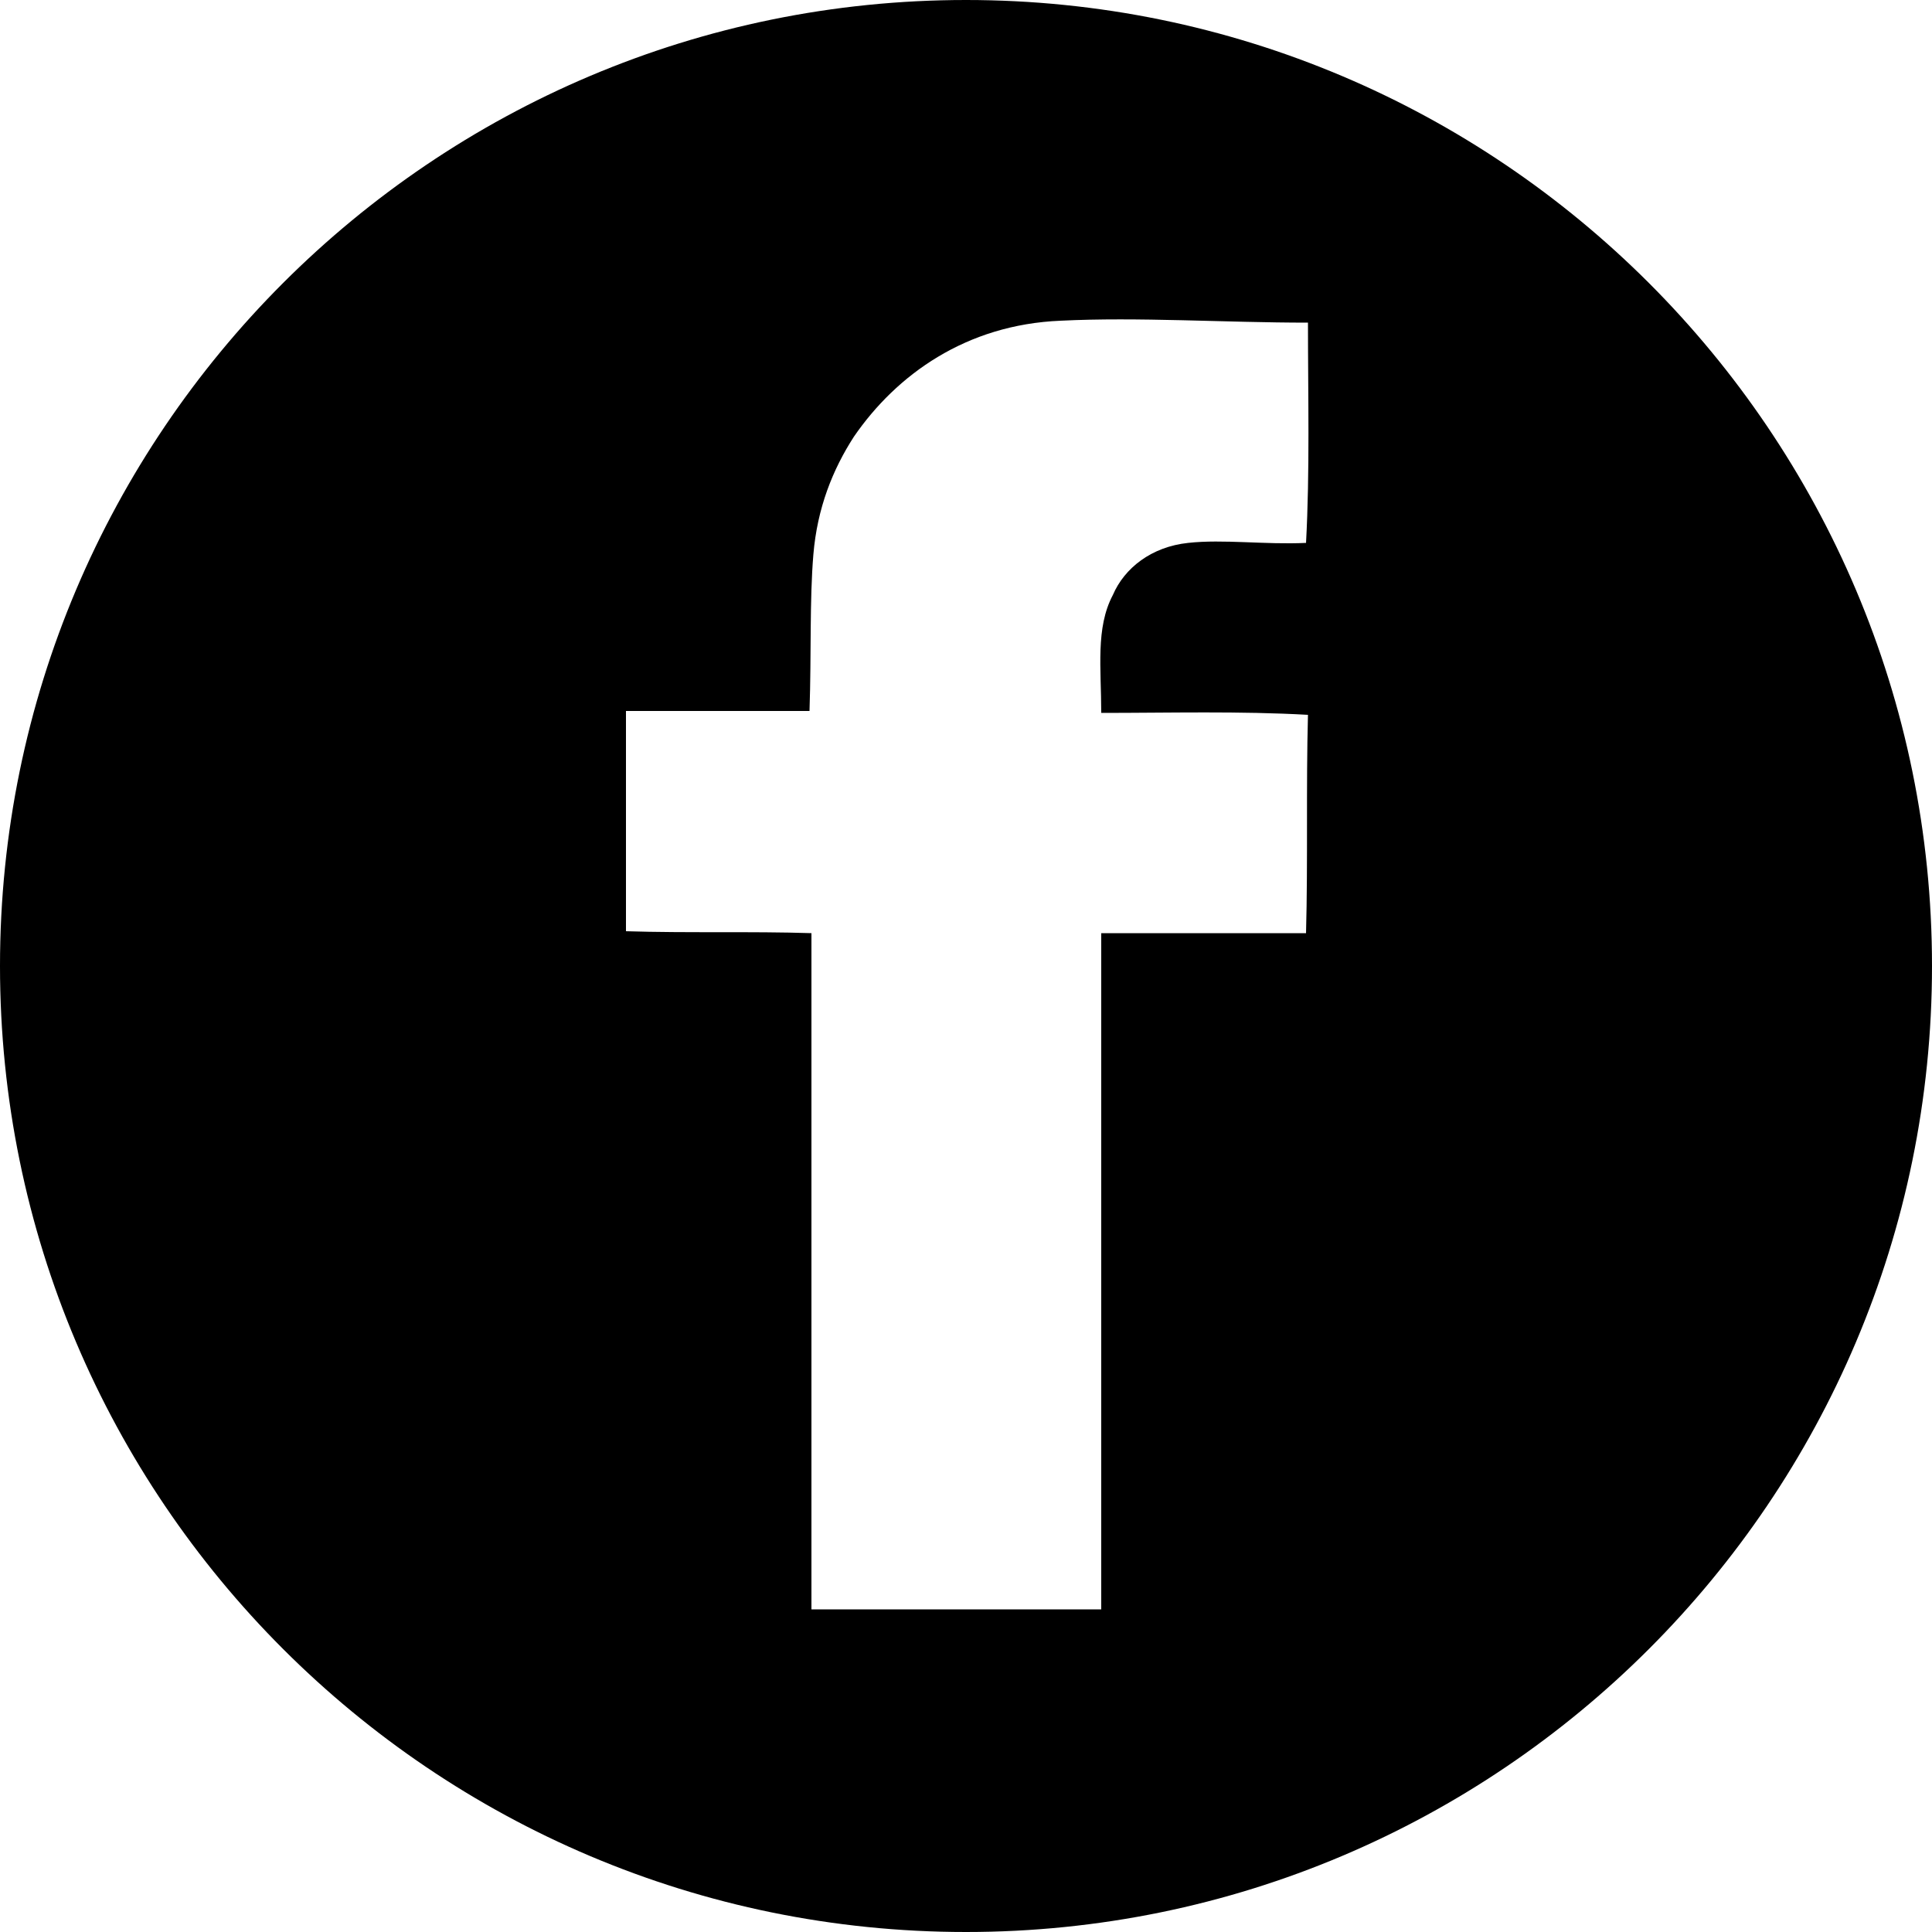
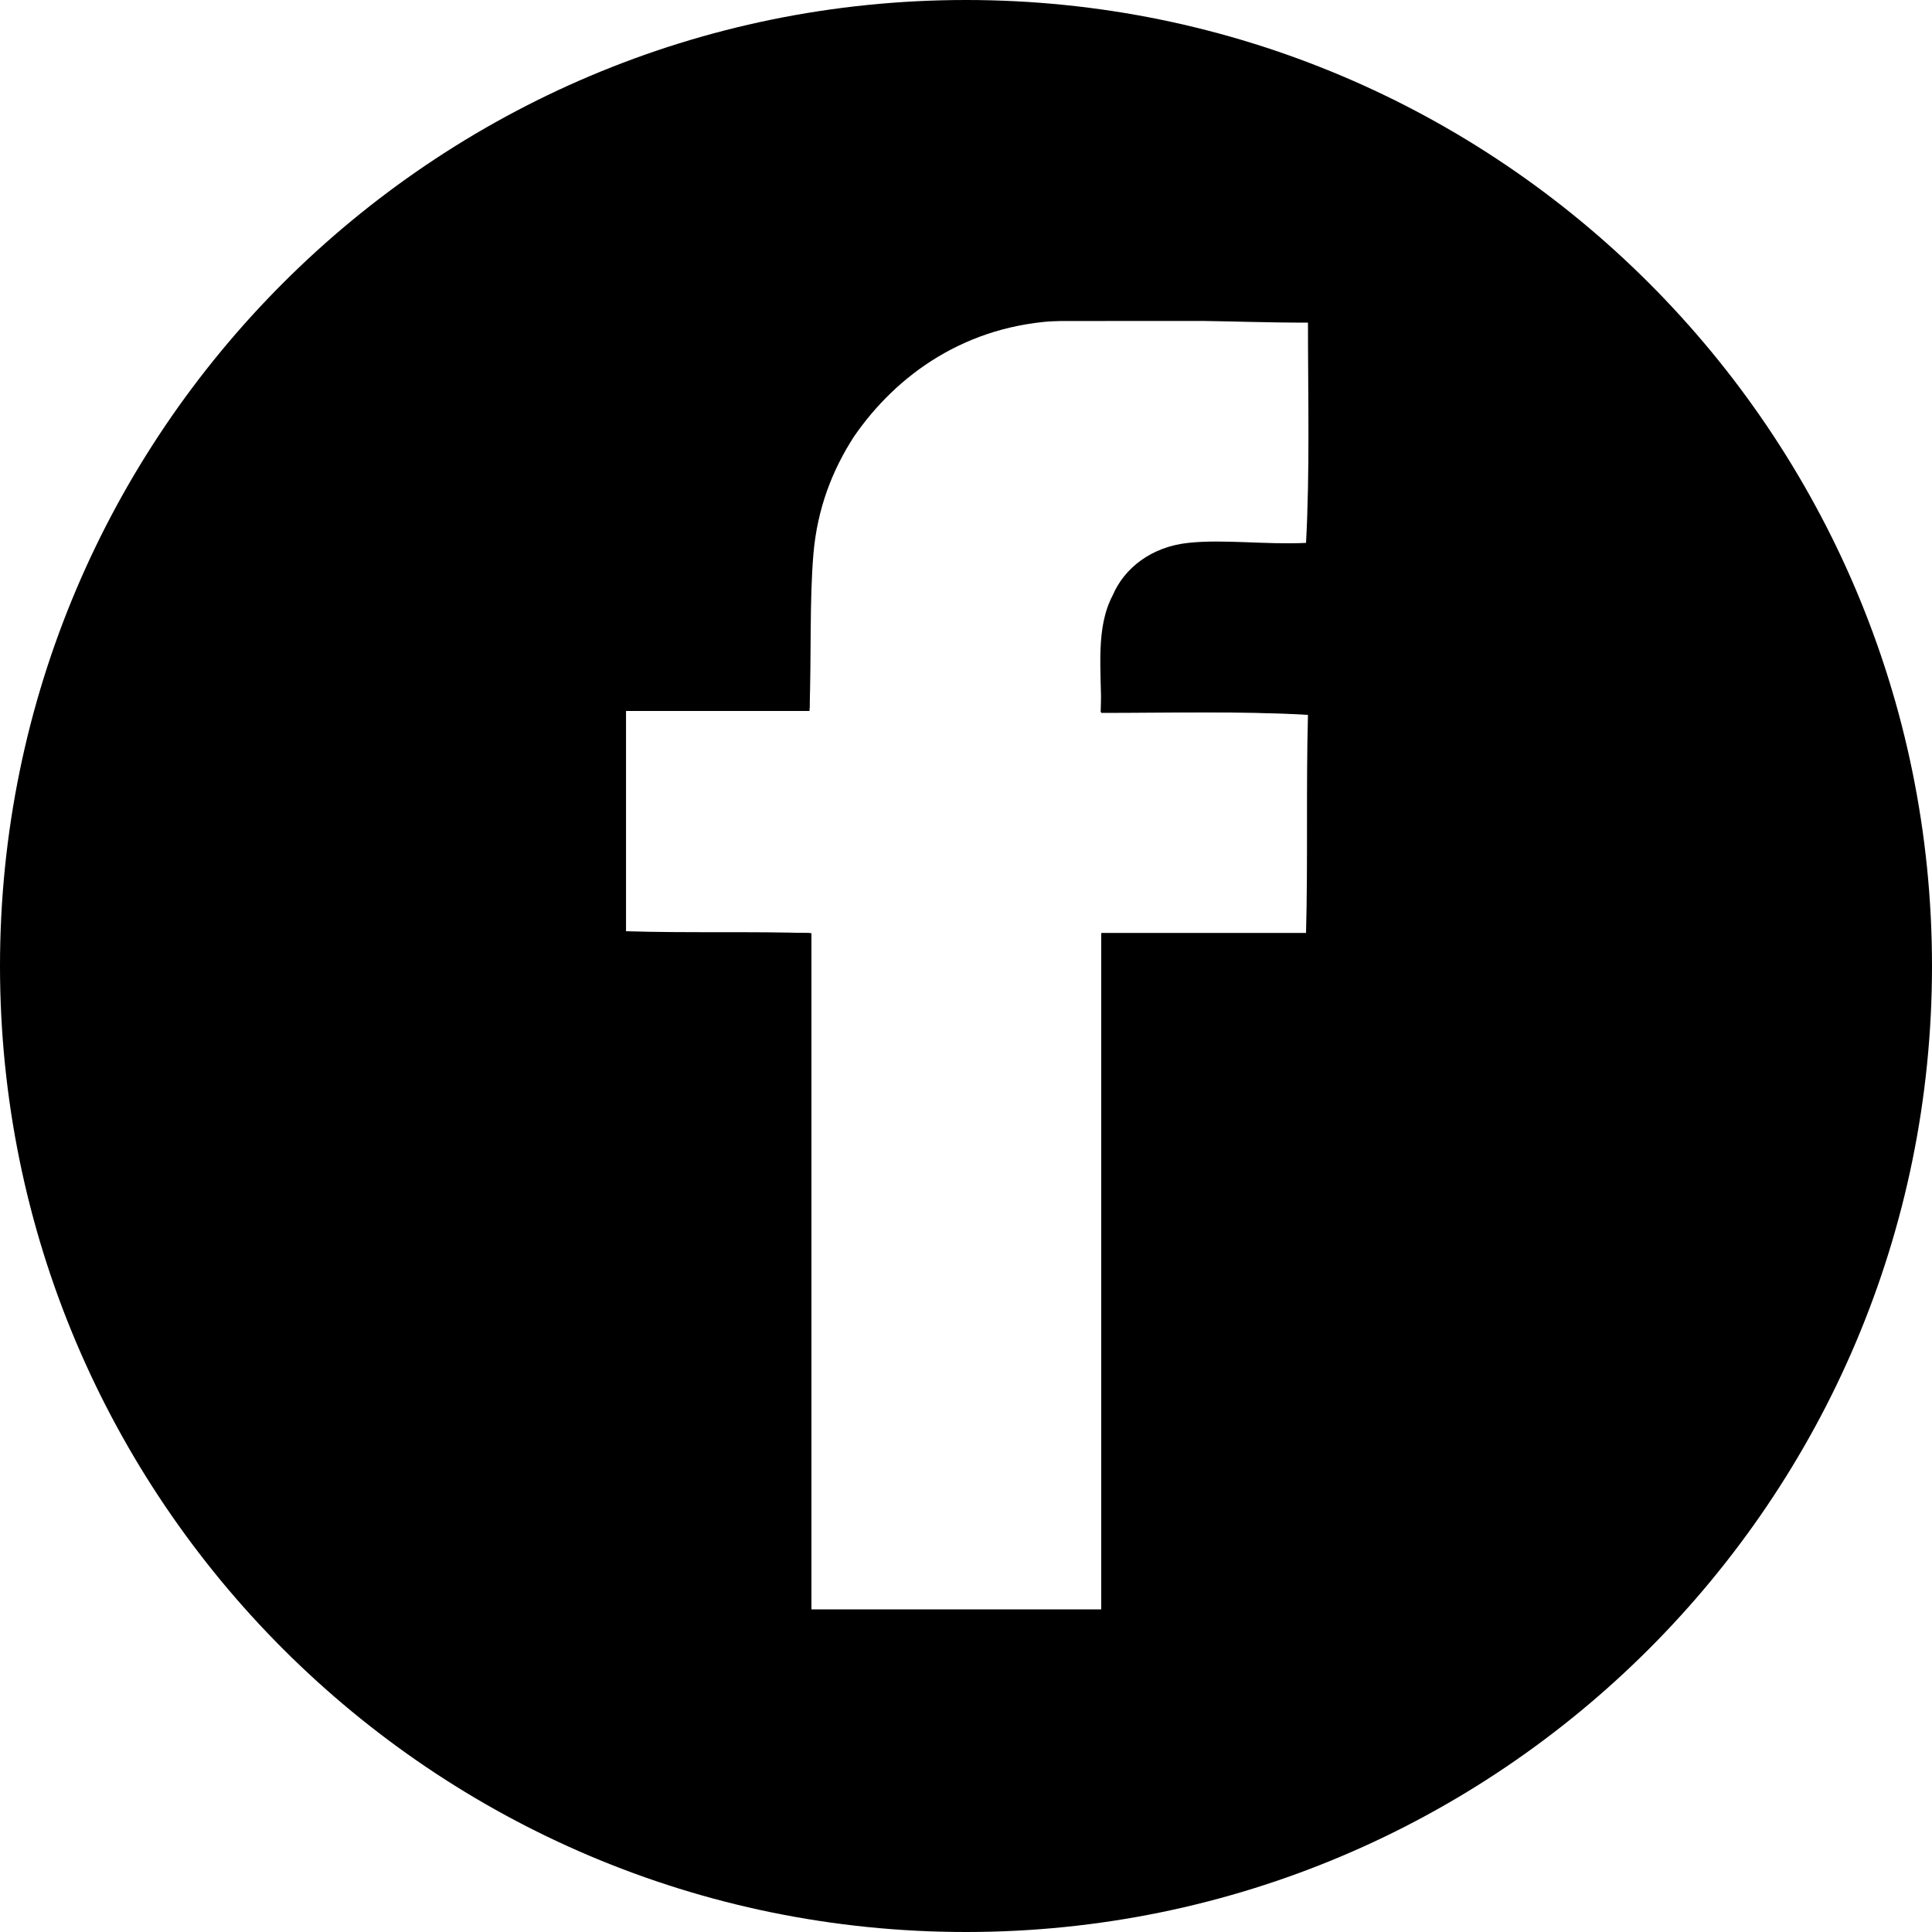
<svg xmlns="http://www.w3.org/2000/svg" version="1.1" id="Facebook" x="0px" y="0px" viewBox="0 0 100 100" style="enable-background:new 0 0 100 100;" xml:space="preserve">
-   <path d="M50,0C22.4,0,0,22.4,0,50s22.4,50,50,50s50-22.4,50-50S77.6,0,50,0z M57,36.9c3.5,0,7.2-0.1,10.7,0.1  c-0.1,3.7,0,7.6-0.1,11.3c-3.5,0-7.1,0-10.6,0c0,11.7,0,23.3,0,35c-5,0-10,0-15,0c0-11.7,0-23.3,0-35c-3.1-0.1-6.4,0-9.6-0.1  c0-3.8,0-7.6,0-11.4c3.2,0,6.4,0,9.5,0c0.1-3,0-5.7,0.2-8.1s1-4.4,2.1-6.1c2.2-3.2,5.8-5.8,10.7-6c4-0.2,8.5,0.1,12.8,0.1  c0,3.8,0.1,7.7-0.1,11.4c-2.1,0.1-4.3-0.2-6.1,0c-1.9,0.2-3.3,1.3-3.9,2.7C56.7,32.5,57,34.6,57,36.9z" />
+   <defs id="defs3989" />
+   <path d="M50,0C22.4,0,0,22.4,0,50s22.4,50,50,50s50-22.4,50-50S77.6,0,50,0z M57,36.9c3.5,0,7.2-0.1,10.7,0.1  c-0.1,3.7,0,7.6-0.1,11.3c-3.5,0-7.1,0-10.6,0c0,11.7,0,23.3,0,35c-5,0-10,0-15,0c0-11.7,0-23.3,0-35c-3.1-0.1-6.4,0-9.6-0.1  c0-3.8,0-7.6,0-11.4c3.2,0,6.4,0,9.5,0c0.1-3,0-5.7,0.2-8.1s1-4.4,2.1-6.1c2.2-3.2,5.8-5.8,10.7-6c4-0.2,8.5,0.1,12.8,0.1  c0,3.8,0.1,7.7-0.1,11.4c-2.1,0.1-4.3-0.2-6.1,0c-1.9,0.2-3.3,1.3-3.9,2.7C56.7,32.5,57,34.6,57,36.9z" id="path3984" />
+   <path style="fill:#000000;stroke-width:0.194" d="M 45.484,99.729 C 45.165,99.685 43.926,99.514 42.732,99.351 30.676,97.697 19.044,91.048 11.22,81.337 1.246,68.958 -2.252,52.892 1.683,37.539 3.364,30.979 6.725,24.267 11.048,18.837 12.784,16.657 16.391,13.01 18.5,11.305 22.433,8.123 28.341,4.769 33.054,3.042 35.723,2.064 39.62,1.098 42.896,0.6 46.523,0.05 52.806,0.003 56.434,0.499 77.024,3.315 93.638,18.25 98.498,38.314 c 0.903,3.729 1.175,5.917 1.286,10.368 0.149,5.964 -0.421,10.44 -1.993,15.64 -5.043,16.683 -18.518,29.644 -35.34,33.993 -4.262,1.102 -6.457,1.373 -11.638,1.436 -2.611,0.032 -5.01,0.022 -5.329,-0.022 z M 57.016,65.833 V 48.295 h 5.314 5.314 l 0.069,-5.572 c 0.038,-3.064 0.04,-5.637 0.004,-5.717 -0.036,-0.08 -2.468,-0.145 -5.406,-0.145 h -5.341 l 0.086,-2.374 c 0.101,-2.777 0.508,-3.983 1.717,-5.075 1.133,-1.024 2.27,-1.272 5.818,-1.272 h 3.046 l 0.129,-2.374 c 0.071,-1.306 0.102,-3.9 0.068,-5.766 l -0.061,-3.391 -7.461,0.004 -7.461,0.004 -1.55,0.523 c -2.162,0.73 -3.818,1.757 -5.415,3.358 -2.185,2.19 -3.359,4.531 -3.776,7.526 -0.115,0.825 -0.209,3.106 -0.209,5.071 v 3.571 H 37.151 32.403 v 5.814 5.814 h 4.748 4.748 V 65.833 83.372 h 7.558 7.558 z" id="path3993" />
</svg>
